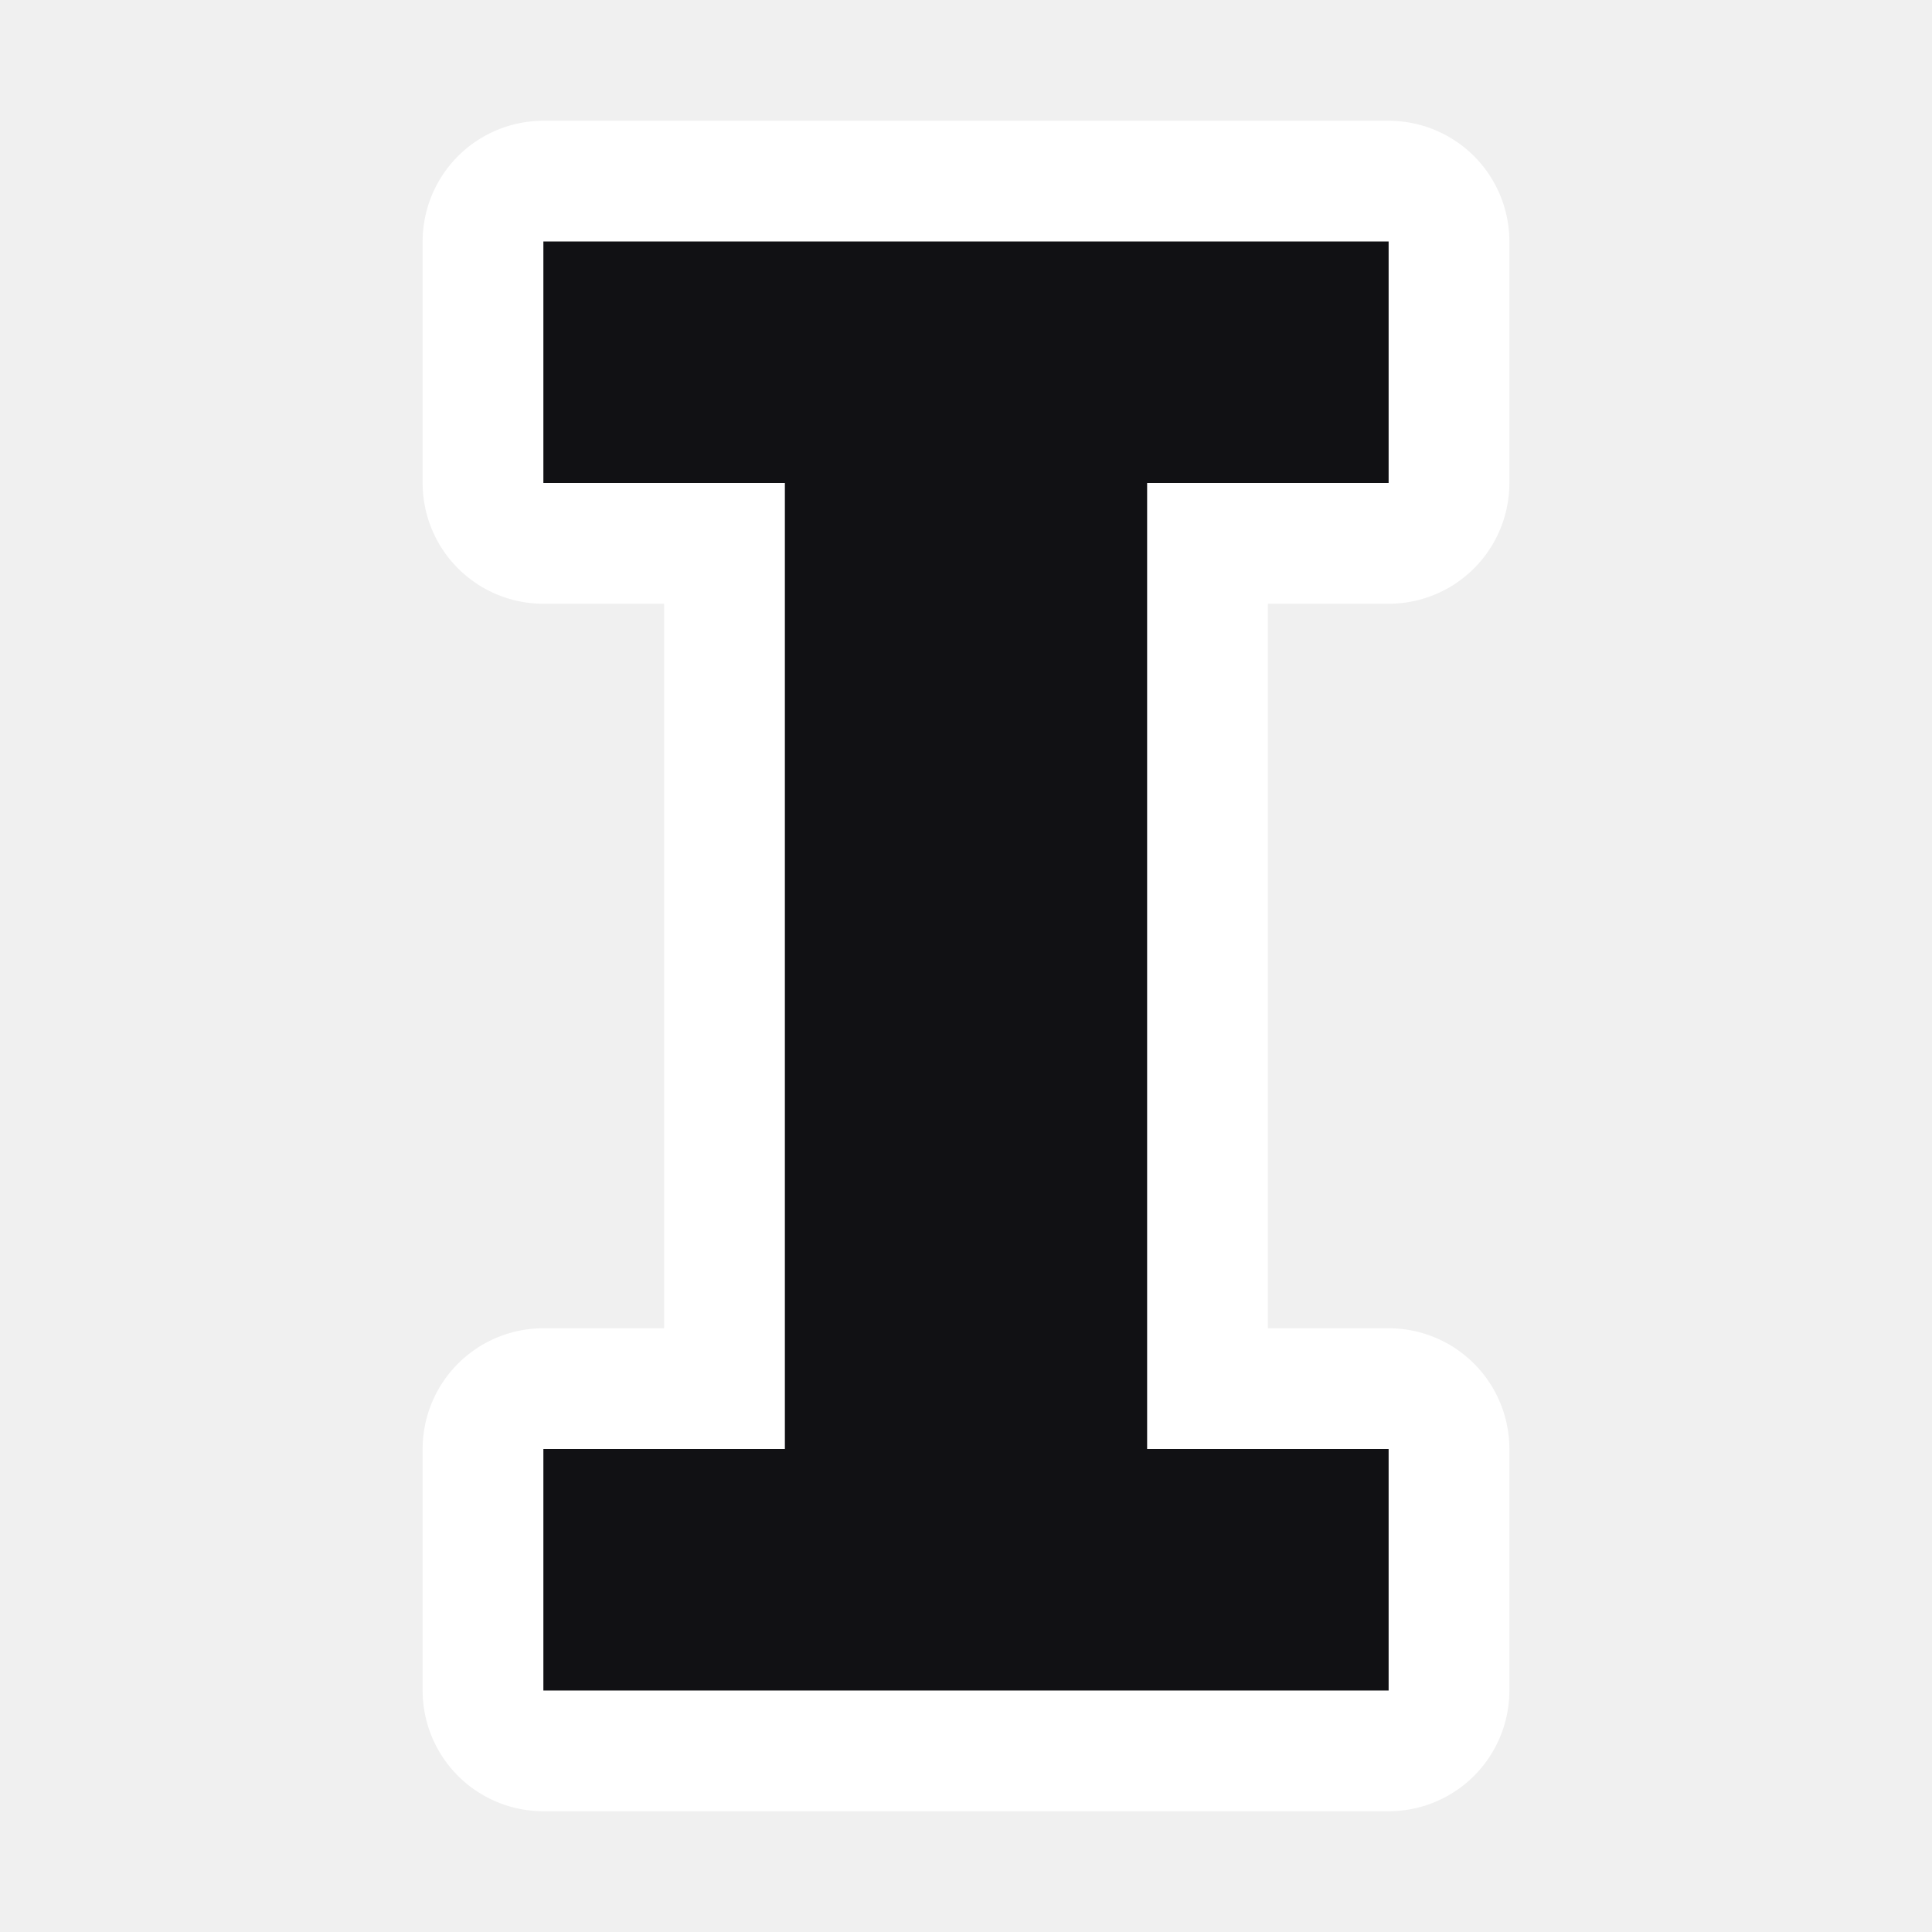
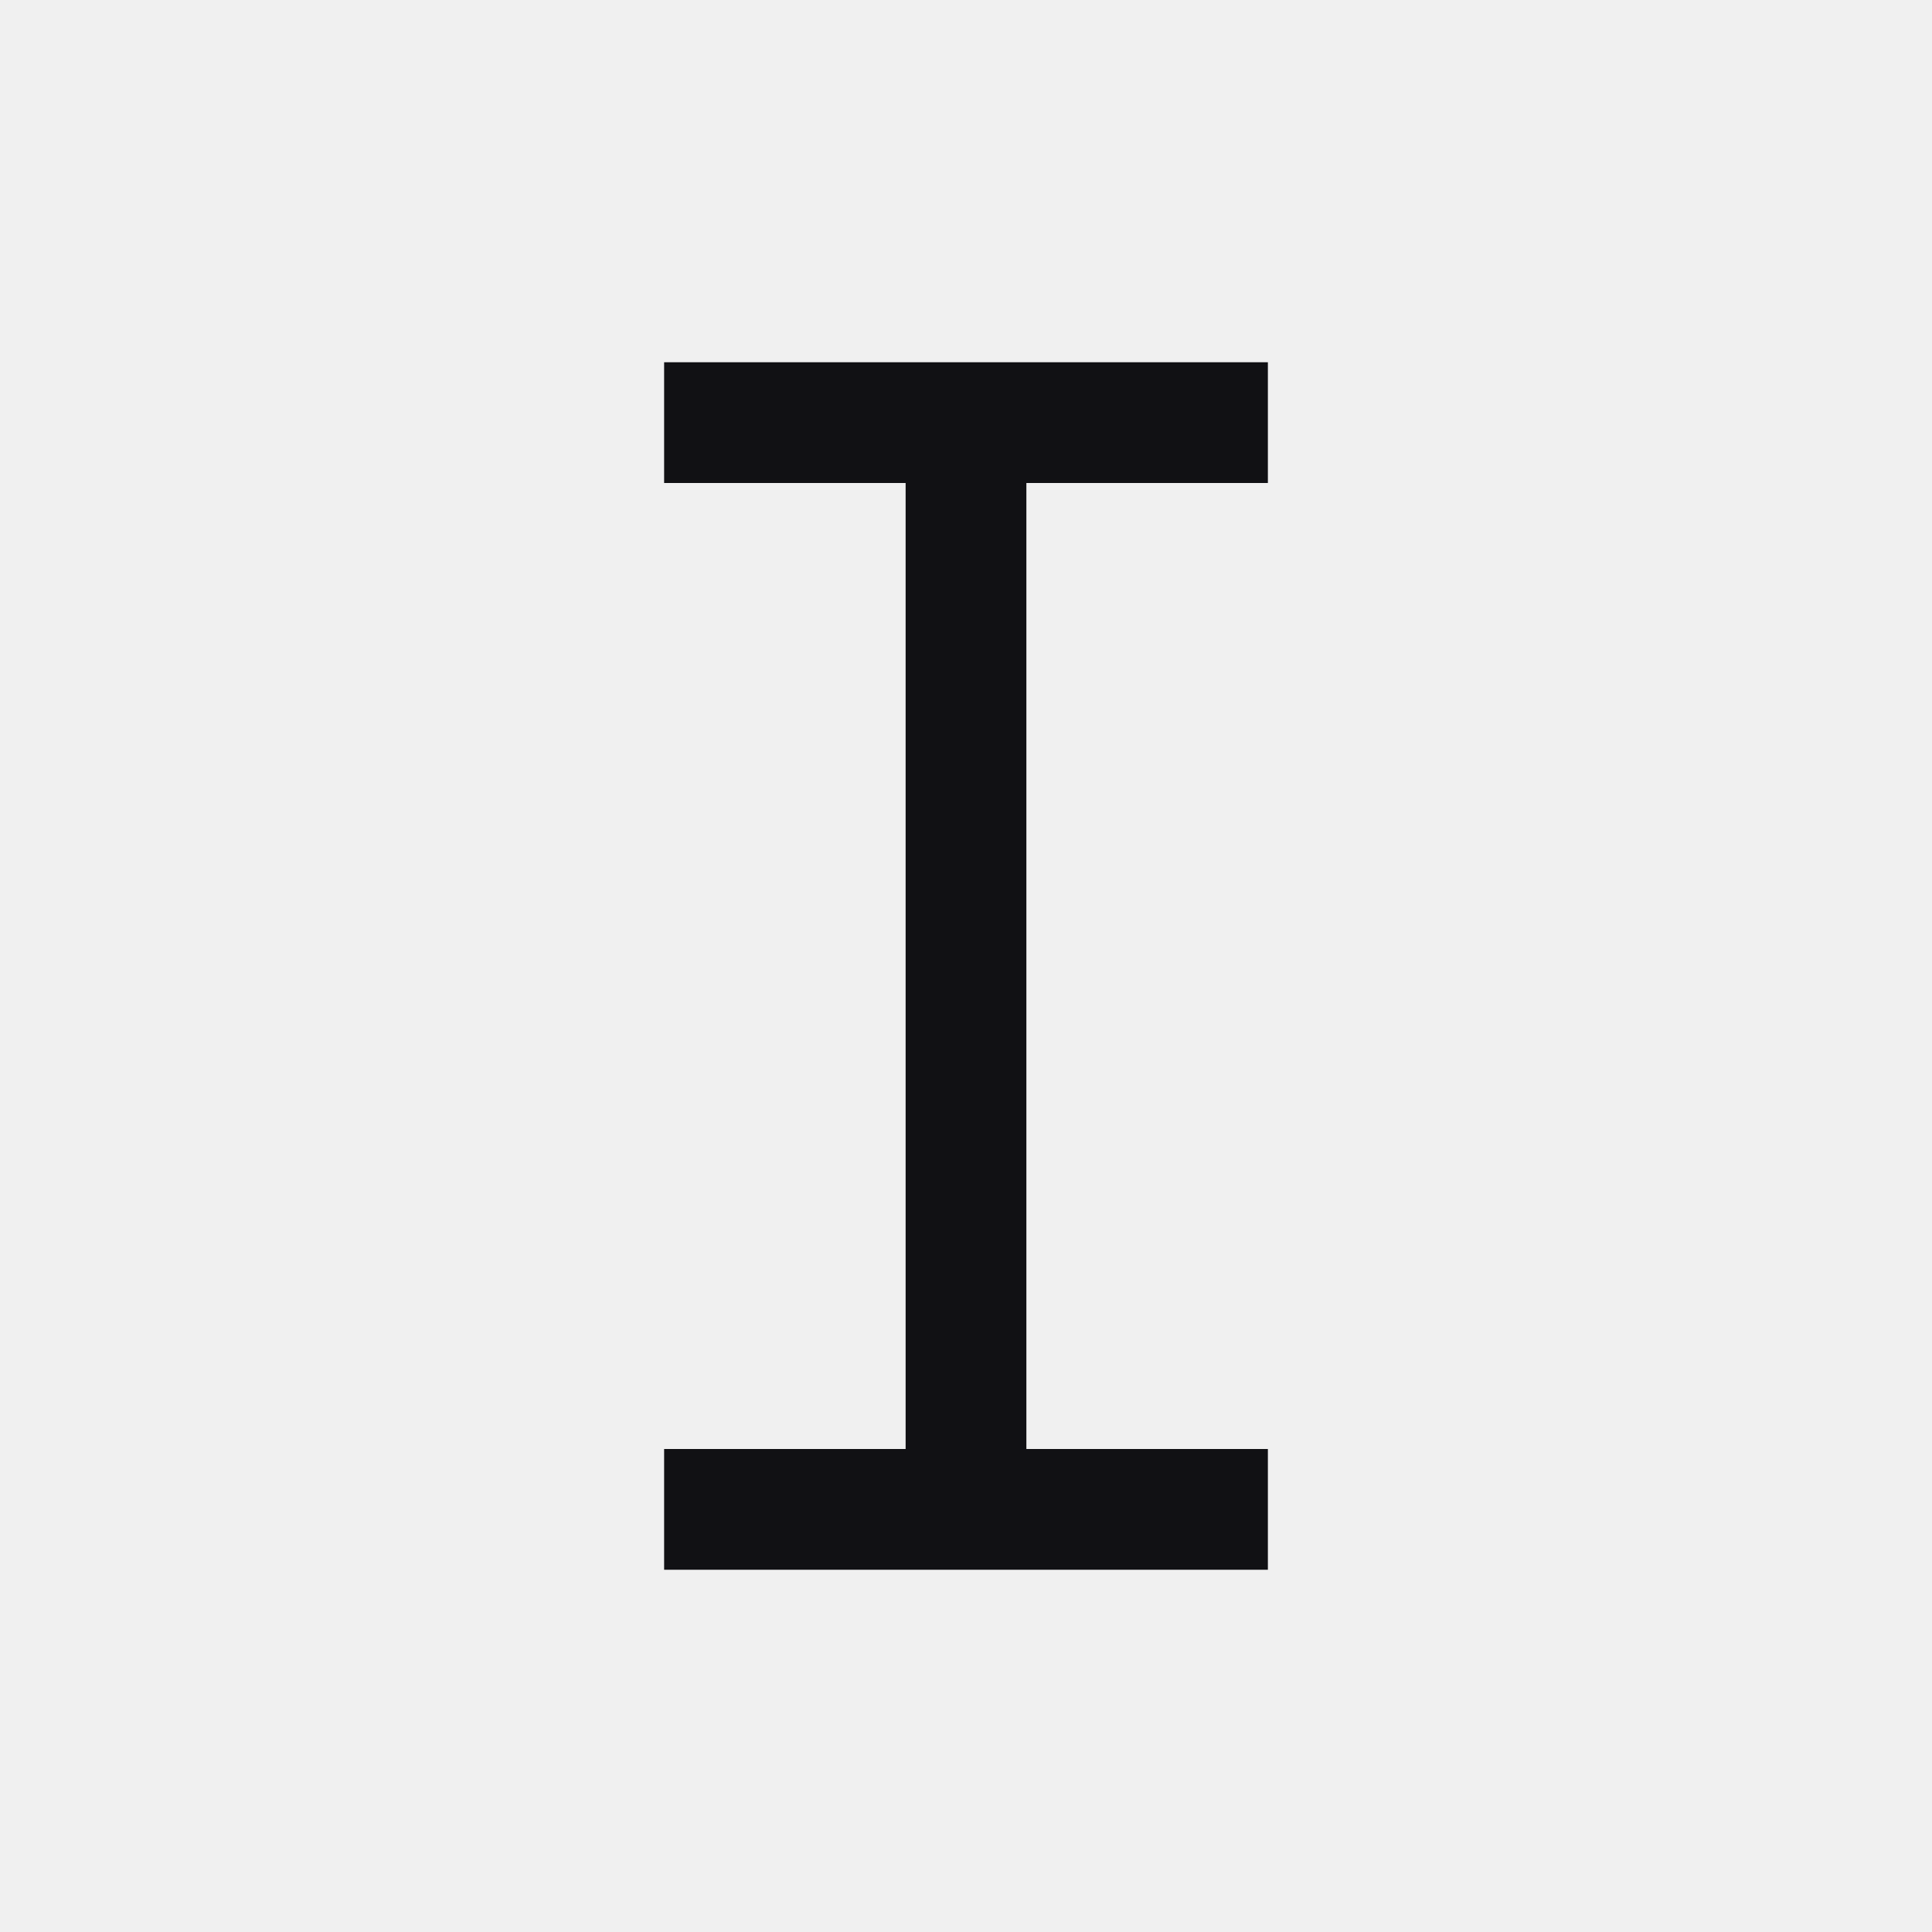
- <svg xmlns="http://www.w3.org/2000/svg" width="32" height="32" viewBox="0 0 32 32" data-hotspot-x="16" data-hotspot-y="16">
-   <polygon points="9,4 23,4 23,8 19,8 19,24 23,24 23,28 9,28 9,24 13,24 13,8 9,8" fill="none" stroke="#ffffff" stroke-width="4" stroke-linejoin="round" />
-   <polygon points="9,4 23,4 23,8 19,8 19,24 23,24 23,28 9,28 9,24 13,24 13,8 9,8" fill="#111114" />
+ <svg xmlns="http://www.w3.org/2000/svg" width="32" height="32" viewBox="0 0 32 32" data-hotspot-x="16" data-hotspot-y="16" data-outline-color="#ffffff" data-outline-width="2">
+   <polygon points="11,6 21,6 21,8 17,8 17,24 21,24 21,26 11,26 11,24 15,24 15,8 11,8" fill="#111114" />
</svg>
